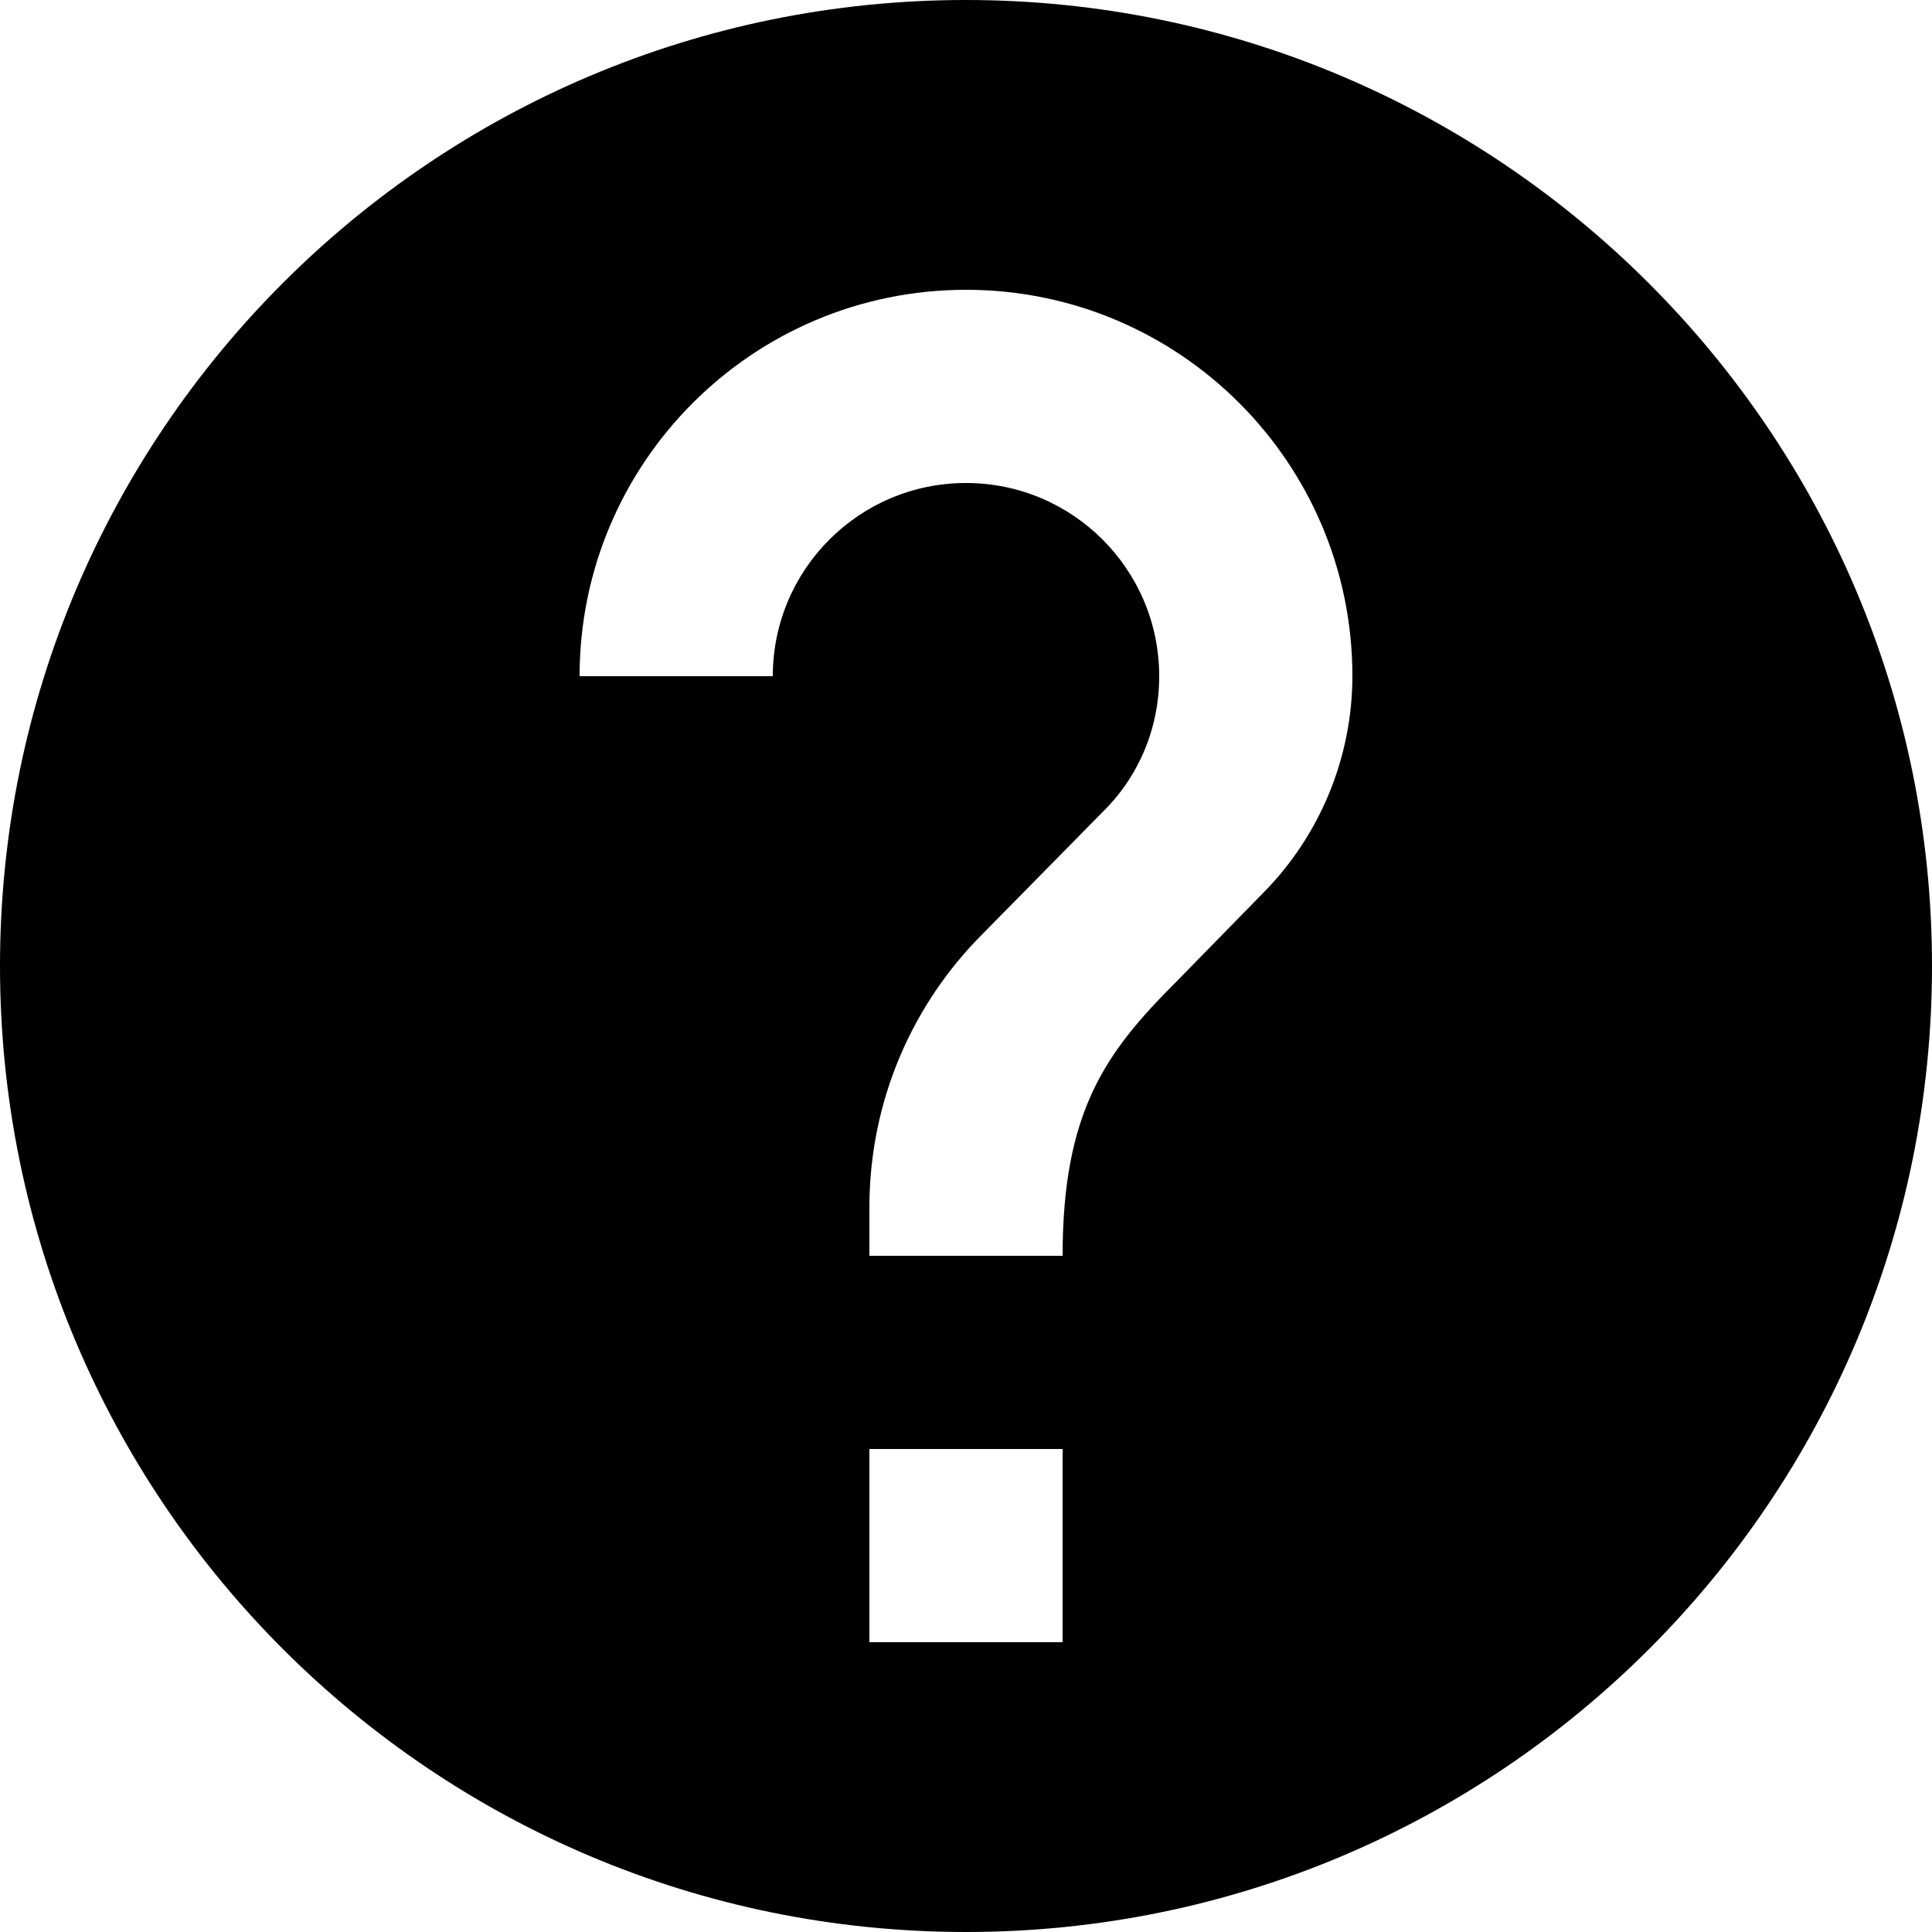
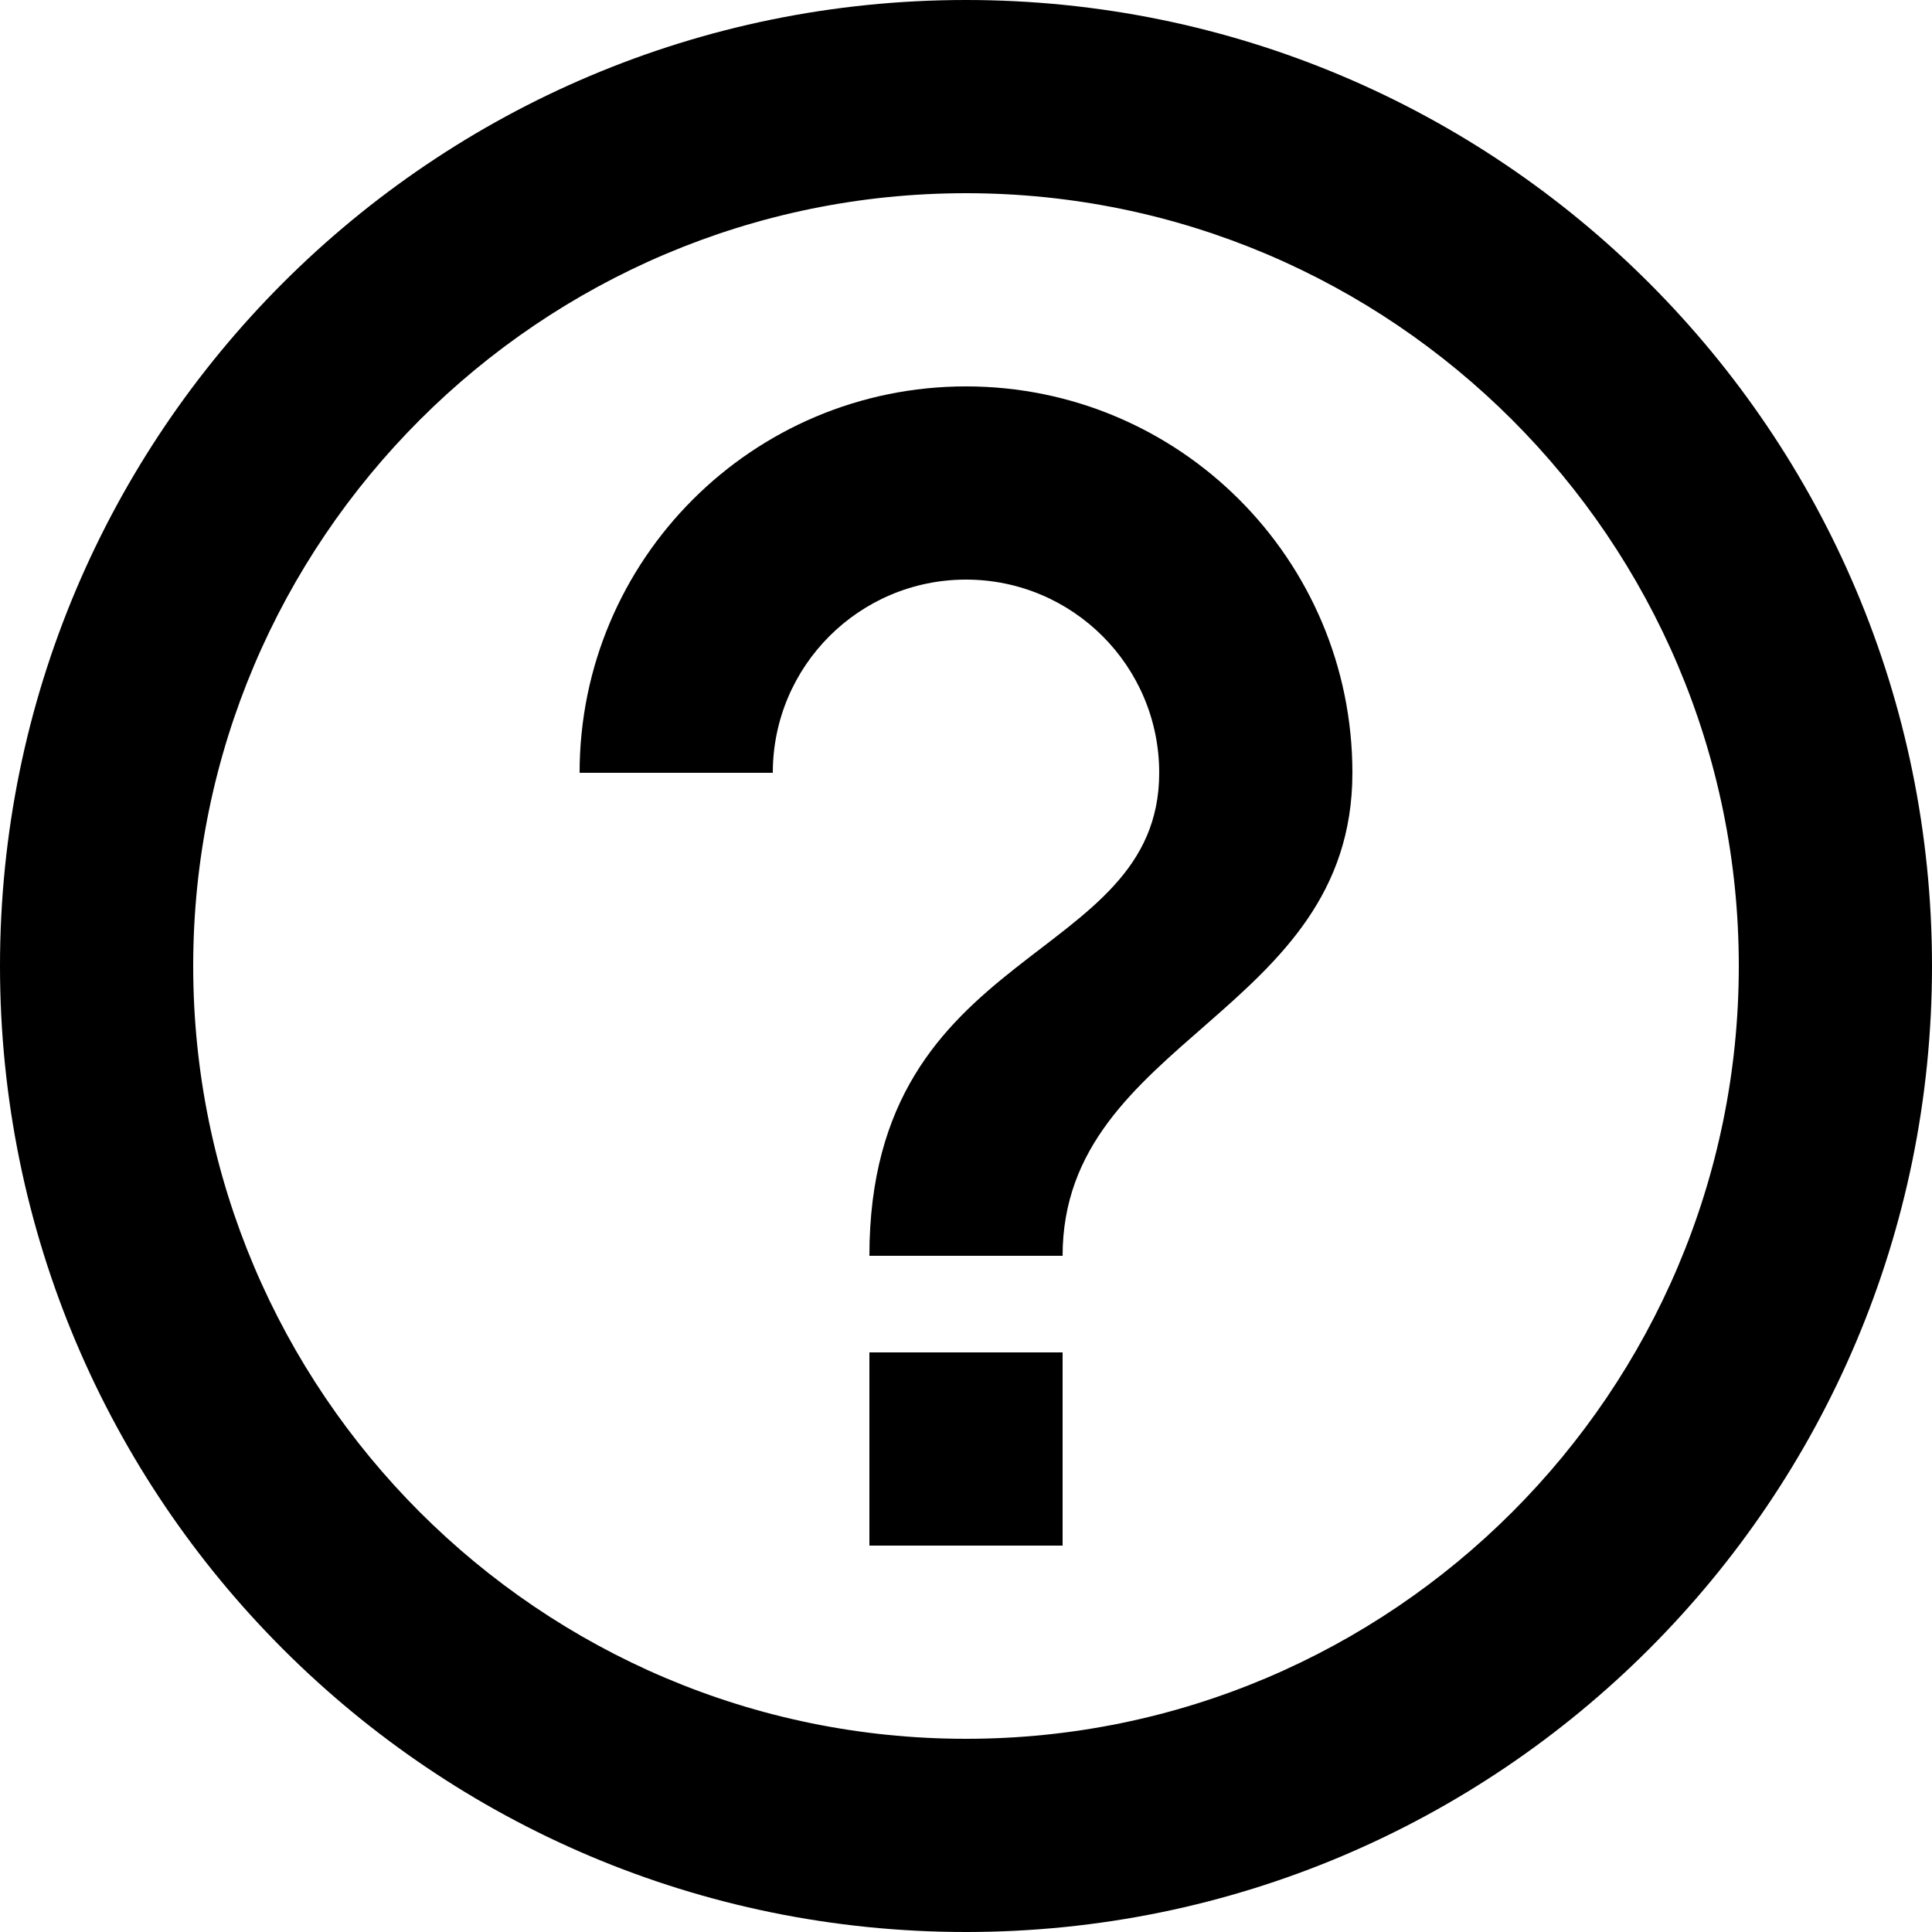
<svg xmlns="http://www.w3.org/2000/svg" width="20" height="20" viewBox="0 0 20 20" fill="none">
-   <path d="m13.07 9.25-.9.92C11.45 10.89 11 11.5 11 13H9v-.5c0-1.11.45-2.11 1.17-2.83l1.24-1.26c.37-.36.59-.86.59-1.41a2 2 0 1 0-4 0H6a4 4 0 0 1 8 0 3.2 3.2 0 0 1-.93 2.25M11 17H9v-2h2M10 0a10 10 0 1 0 10 10c0-5.53-4.5-10-10-10" fill="currentColor" />
+   <path d="M9 16h2v-2H9zm1-16a10 10 0 1 0 0 20 10 10 0 0 0 0-20m0 18c-4.41 0-8-3.59-8-8s3.59-8 8-8 8 3.59 8 8-3.59 8-8 8m0-14a4 4 0 0 0-4 4h2a2 2 0 1 1 4 0c0 2-3 1.75-3 5h2c0-2.25 3-2.5 3-5a4 4 0 0 0-4-4" fill="currentColor" />
</svg>
